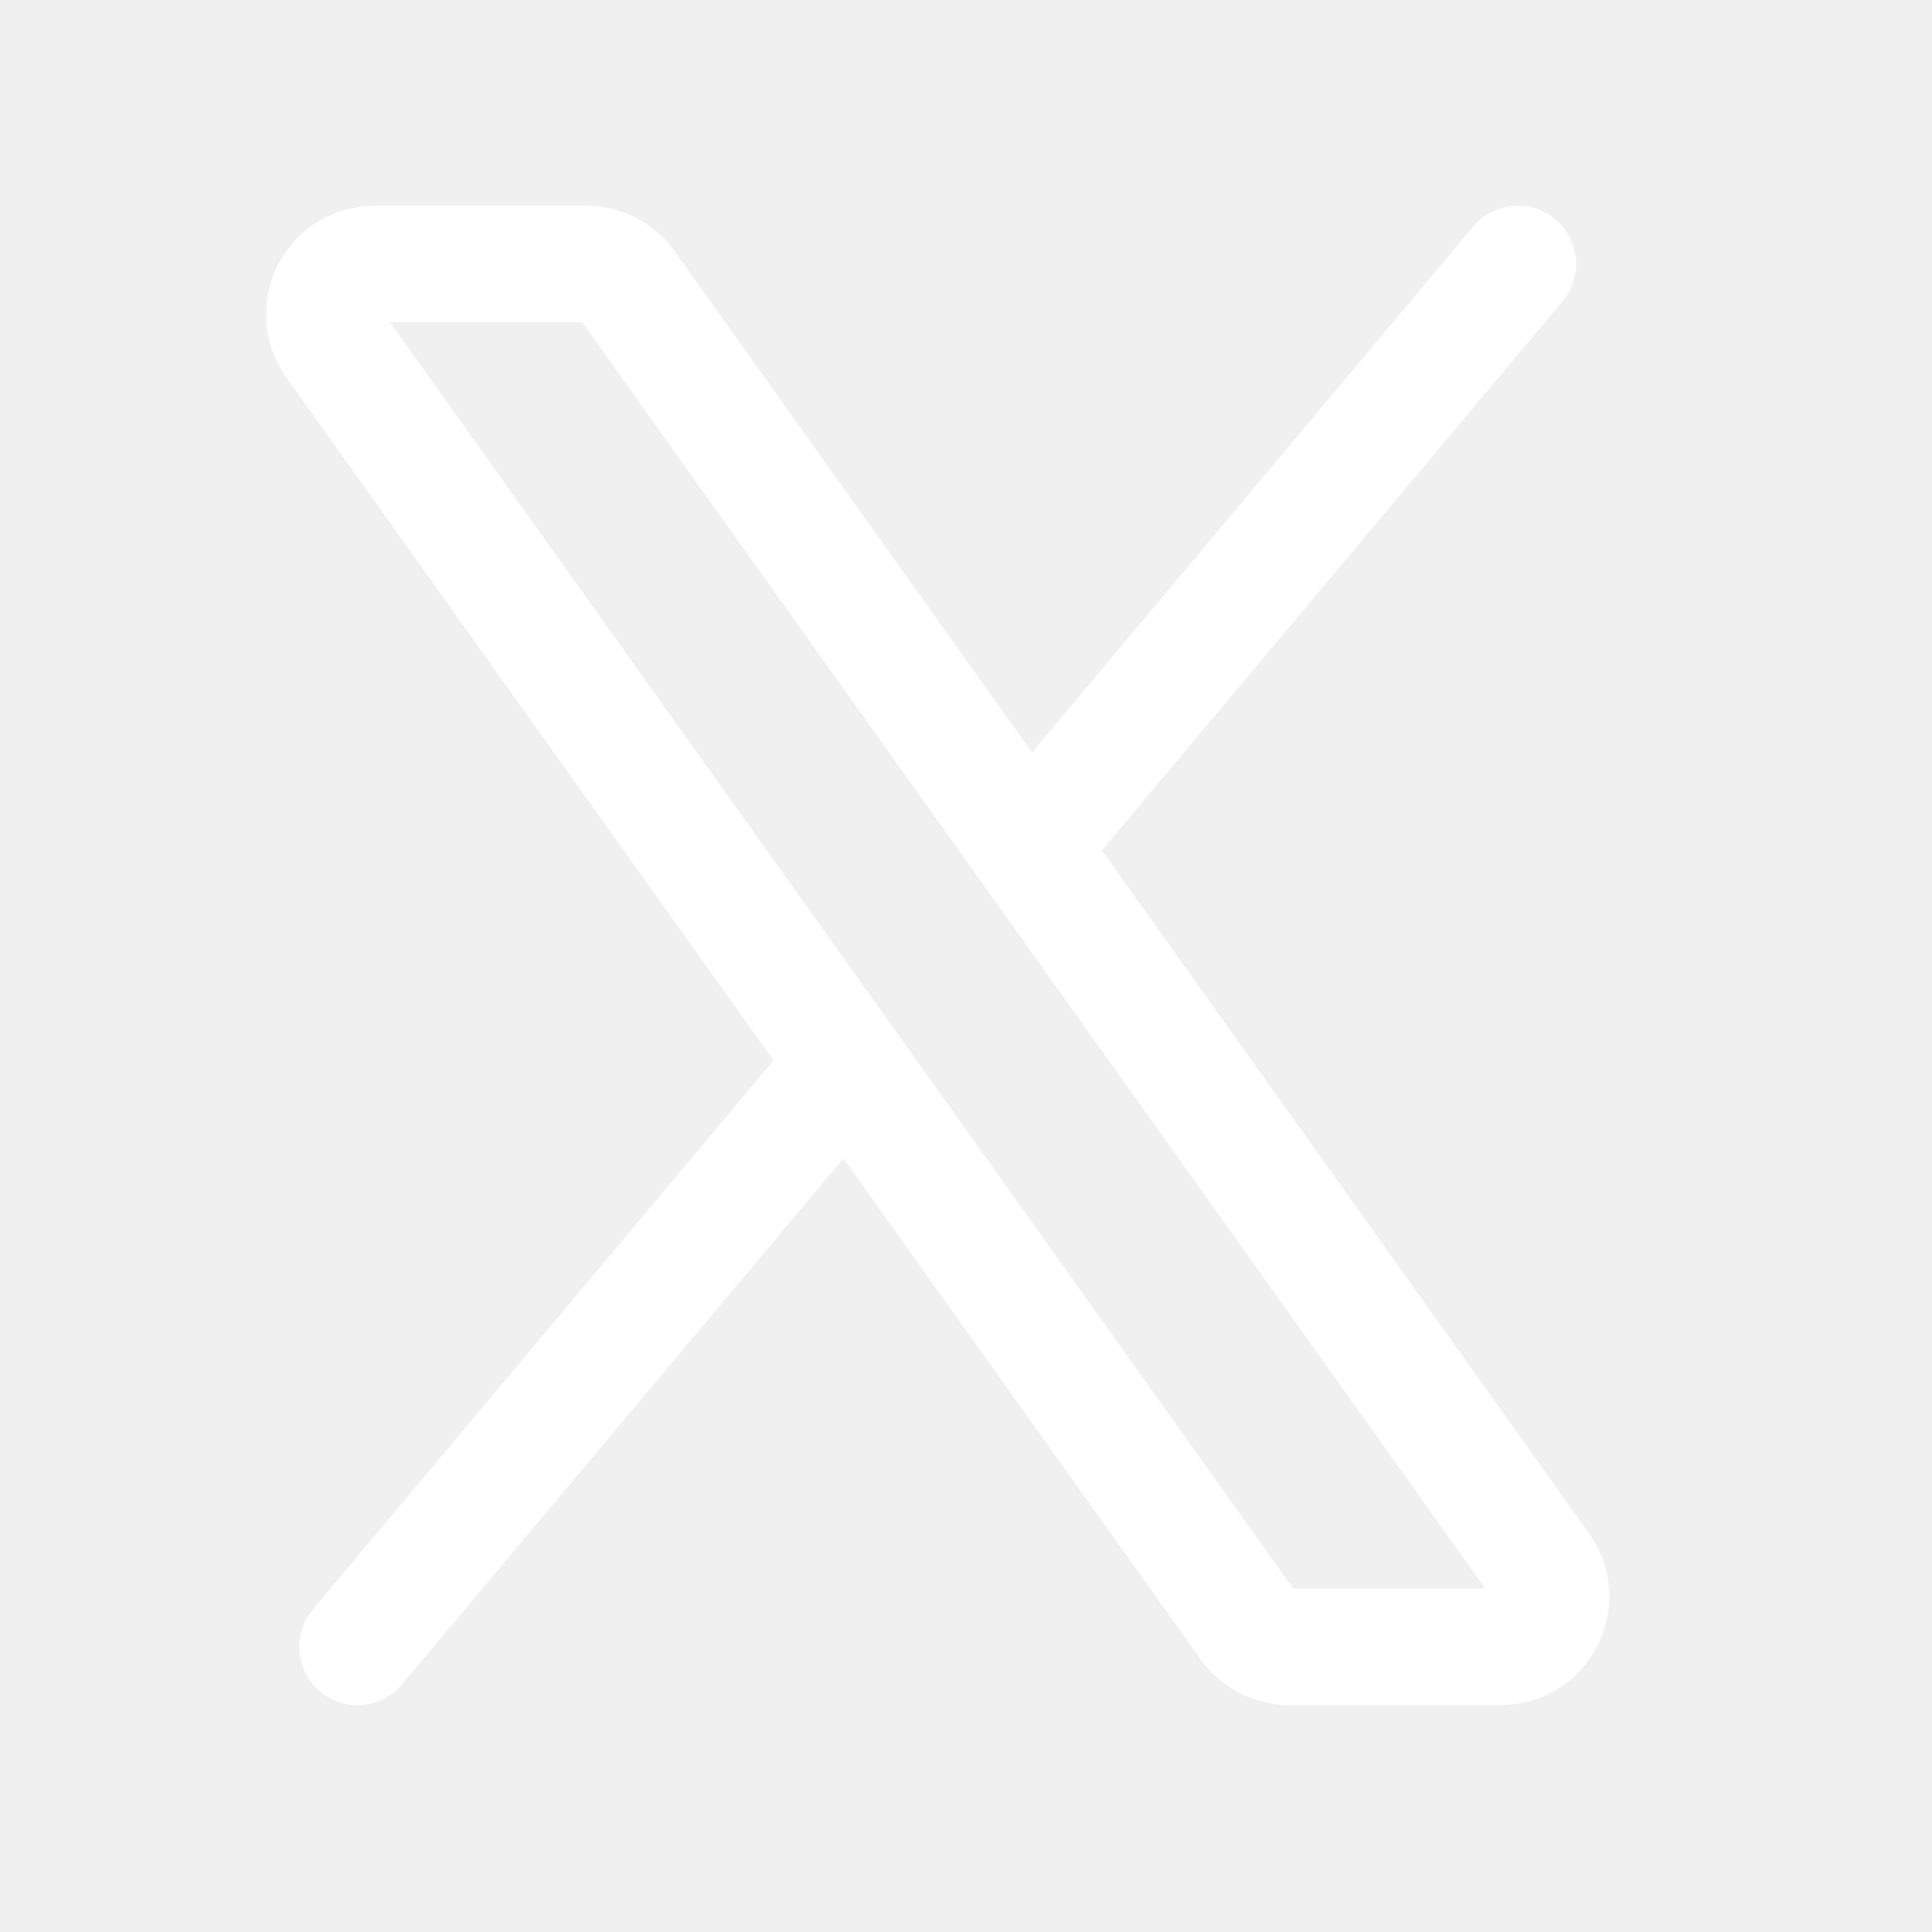
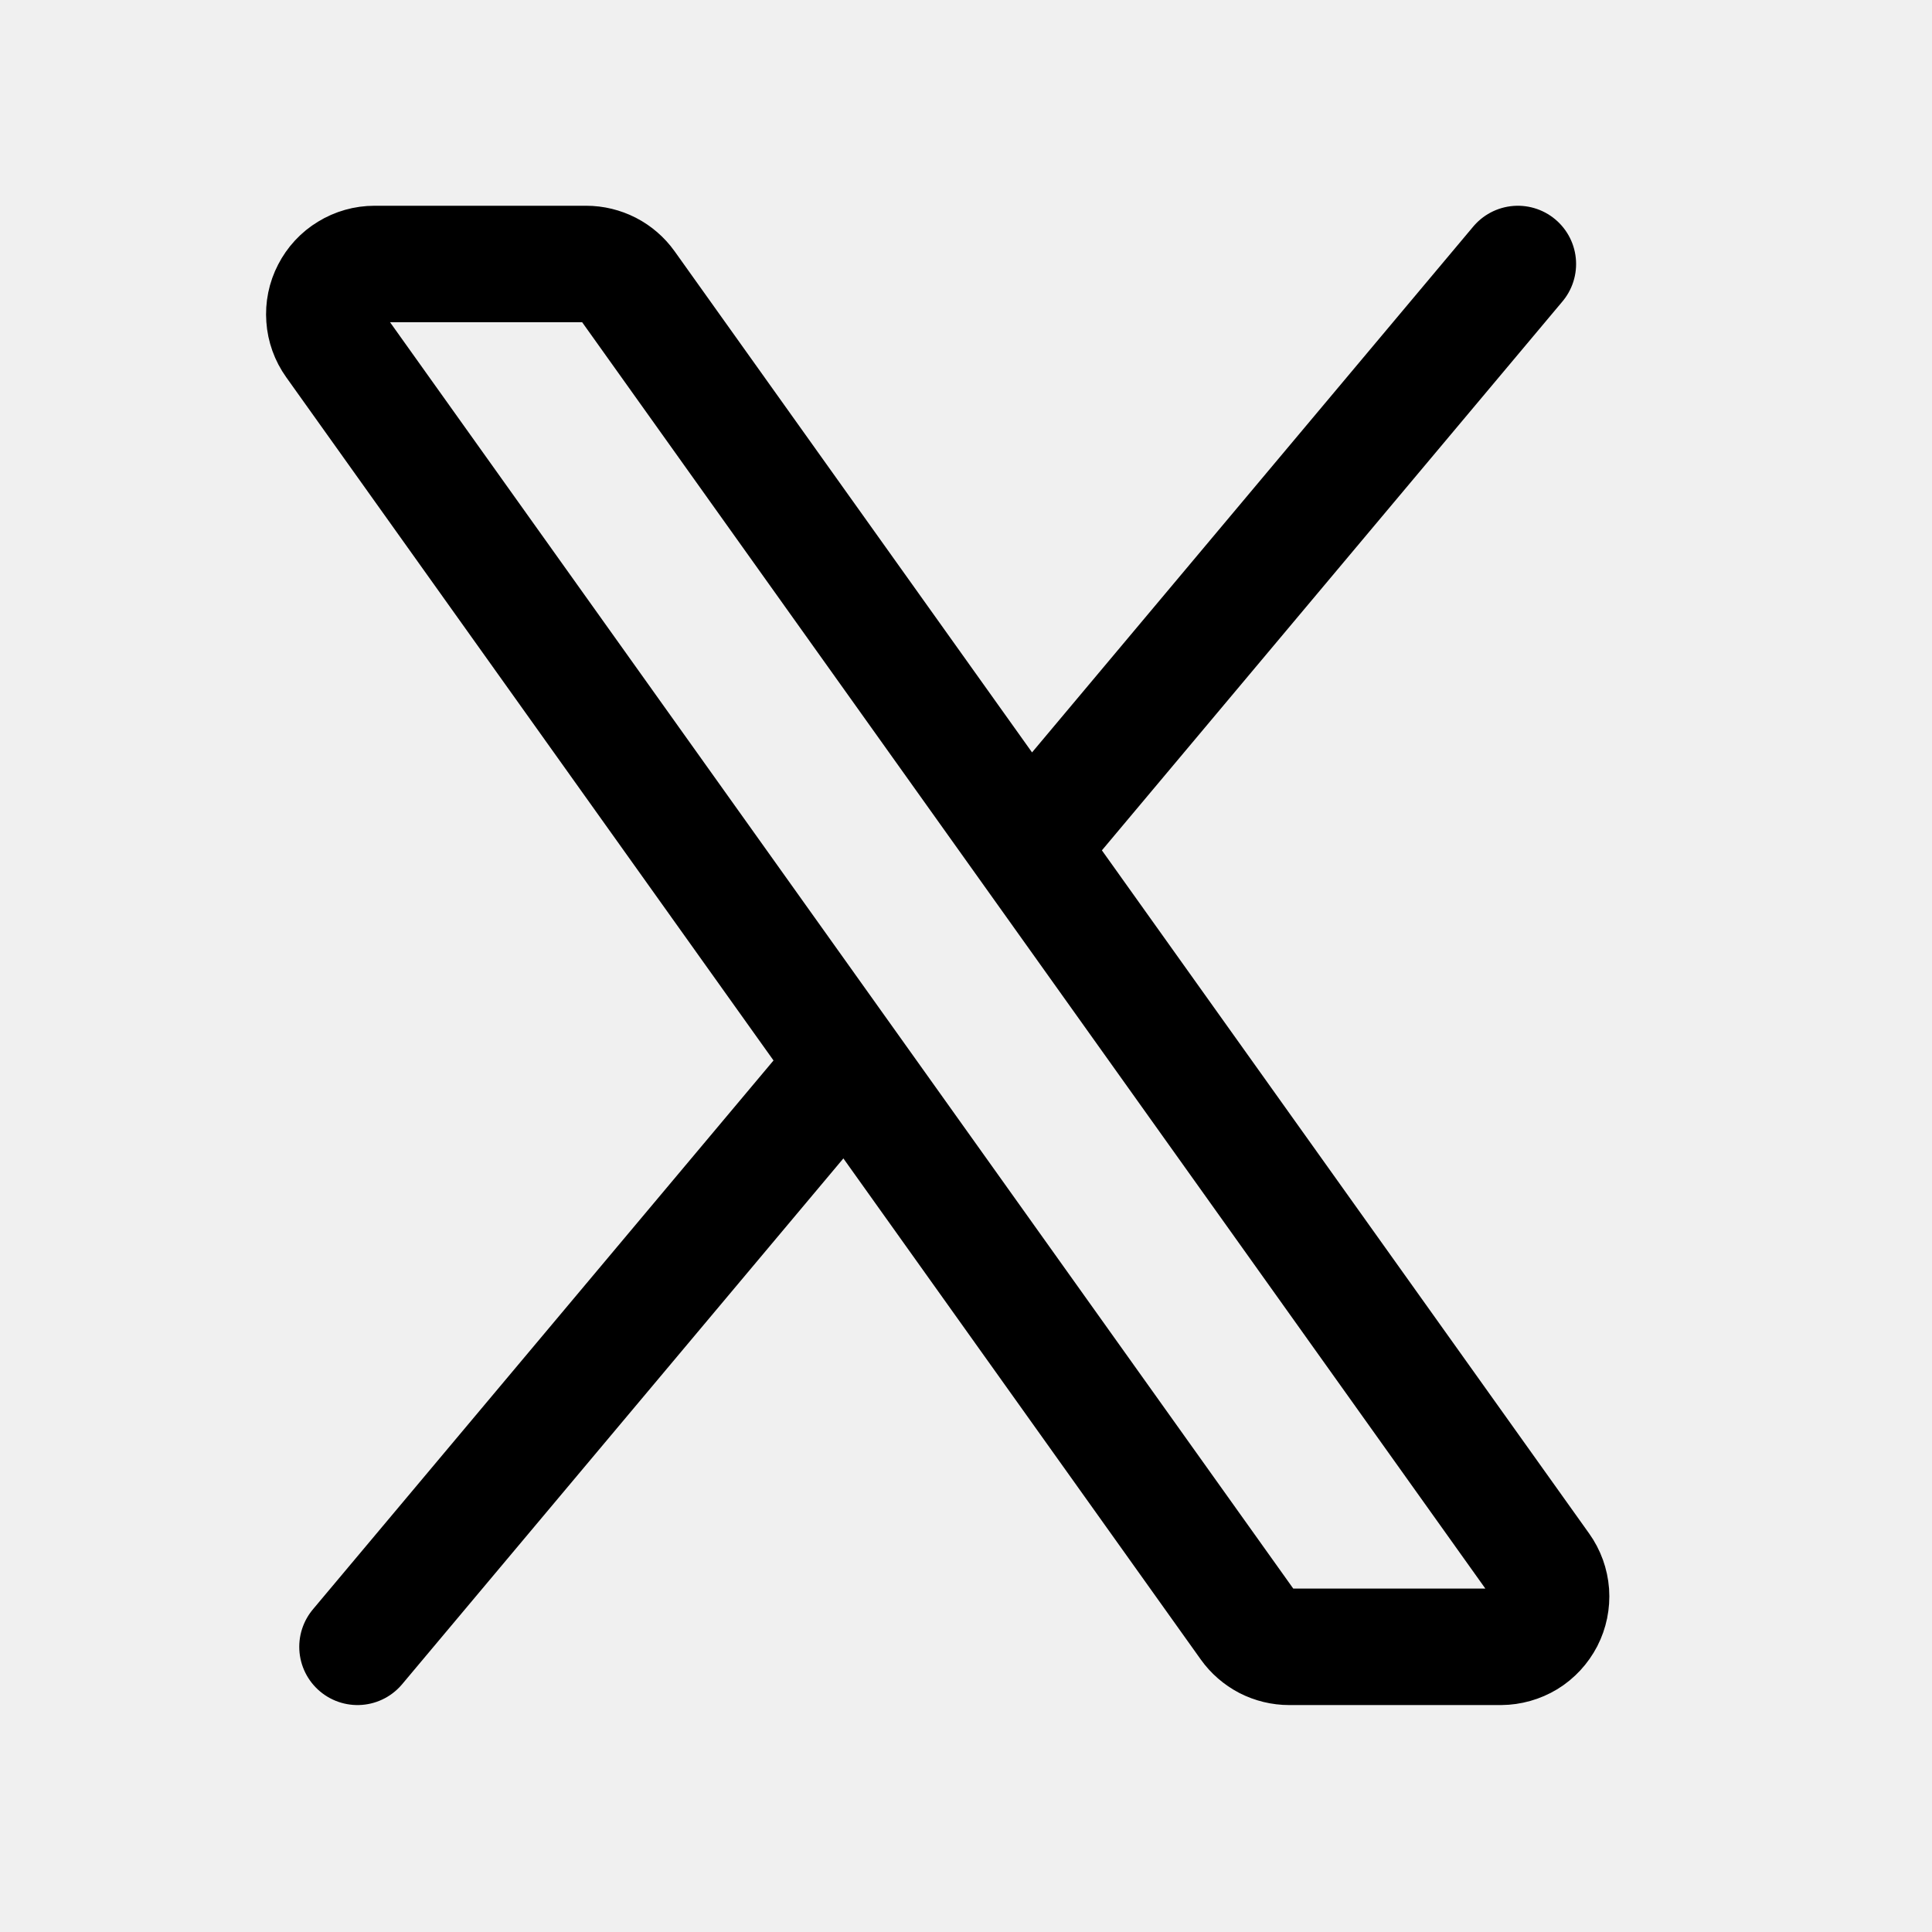
<svg xmlns="http://www.w3.org/2000/svg" width="28" height="28" viewBox="0 0 28 28" fill="none">
-   <path d="M14.903 12.282L9.09 4.132C9.022 4.037 8.933 3.96 8.83 3.907C8.726 3.854 8.612 3.826 8.496 3.826H5.428C5.294 3.826 5.163 3.863 5.049 3.933C4.934 4.002 4.842 4.102 4.781 4.221C4.719 4.34 4.692 4.473 4.702 4.607C4.711 4.74 4.757 4.868 4.835 4.977L12.277 15.411M14.903 12.282L22.344 22.715C22.422 22.824 22.468 22.952 22.478 23.086C22.487 23.219 22.46 23.352 22.399 23.471C22.337 23.59 22.245 23.69 22.131 23.76C22.017 23.829 21.885 23.866 21.752 23.867H18.684C18.567 23.867 18.453 23.839 18.349 23.786C18.246 23.732 18.157 23.655 18.09 23.561L12.277 15.411M14.903 12.282L21.998 3.826M12.277 15.411L5.181 23.867" stroke="white" stroke-width="1.688" stroke-linecap="round" stroke-linejoin="round" />
+   <path d="M14.903 12.282L9.09 4.132C9.022 4.037 8.933 3.96 8.83 3.907C8.726 3.854 8.612 3.826 8.496 3.826H5.428C5.294 3.826 5.163 3.863 5.049 3.933C4.934 4.002 4.842 4.102 4.781 4.221C4.719 4.34 4.692 4.473 4.702 4.607C4.711 4.74 4.757 4.868 4.835 4.977L12.277 15.411M14.903 12.282L22.344 22.715C22.422 22.824 22.468 22.952 22.478 23.086C22.487 23.219 22.46 23.352 22.399 23.471C22.337 23.59 22.245 23.69 22.131 23.76C22.017 23.829 21.885 23.866 21.752 23.867H18.684C18.567 23.867 18.453 23.839 18.349 23.786C18.246 23.732 18.157 23.655 18.09 23.561L12.277 15.411M14.903 12.282L21.998 3.826M12.277 15.411L5.181 23.867" stroke="currentColor" stroke-width="1.688" stroke-linecap="round" stroke-linejoin="round" />
</svg>
